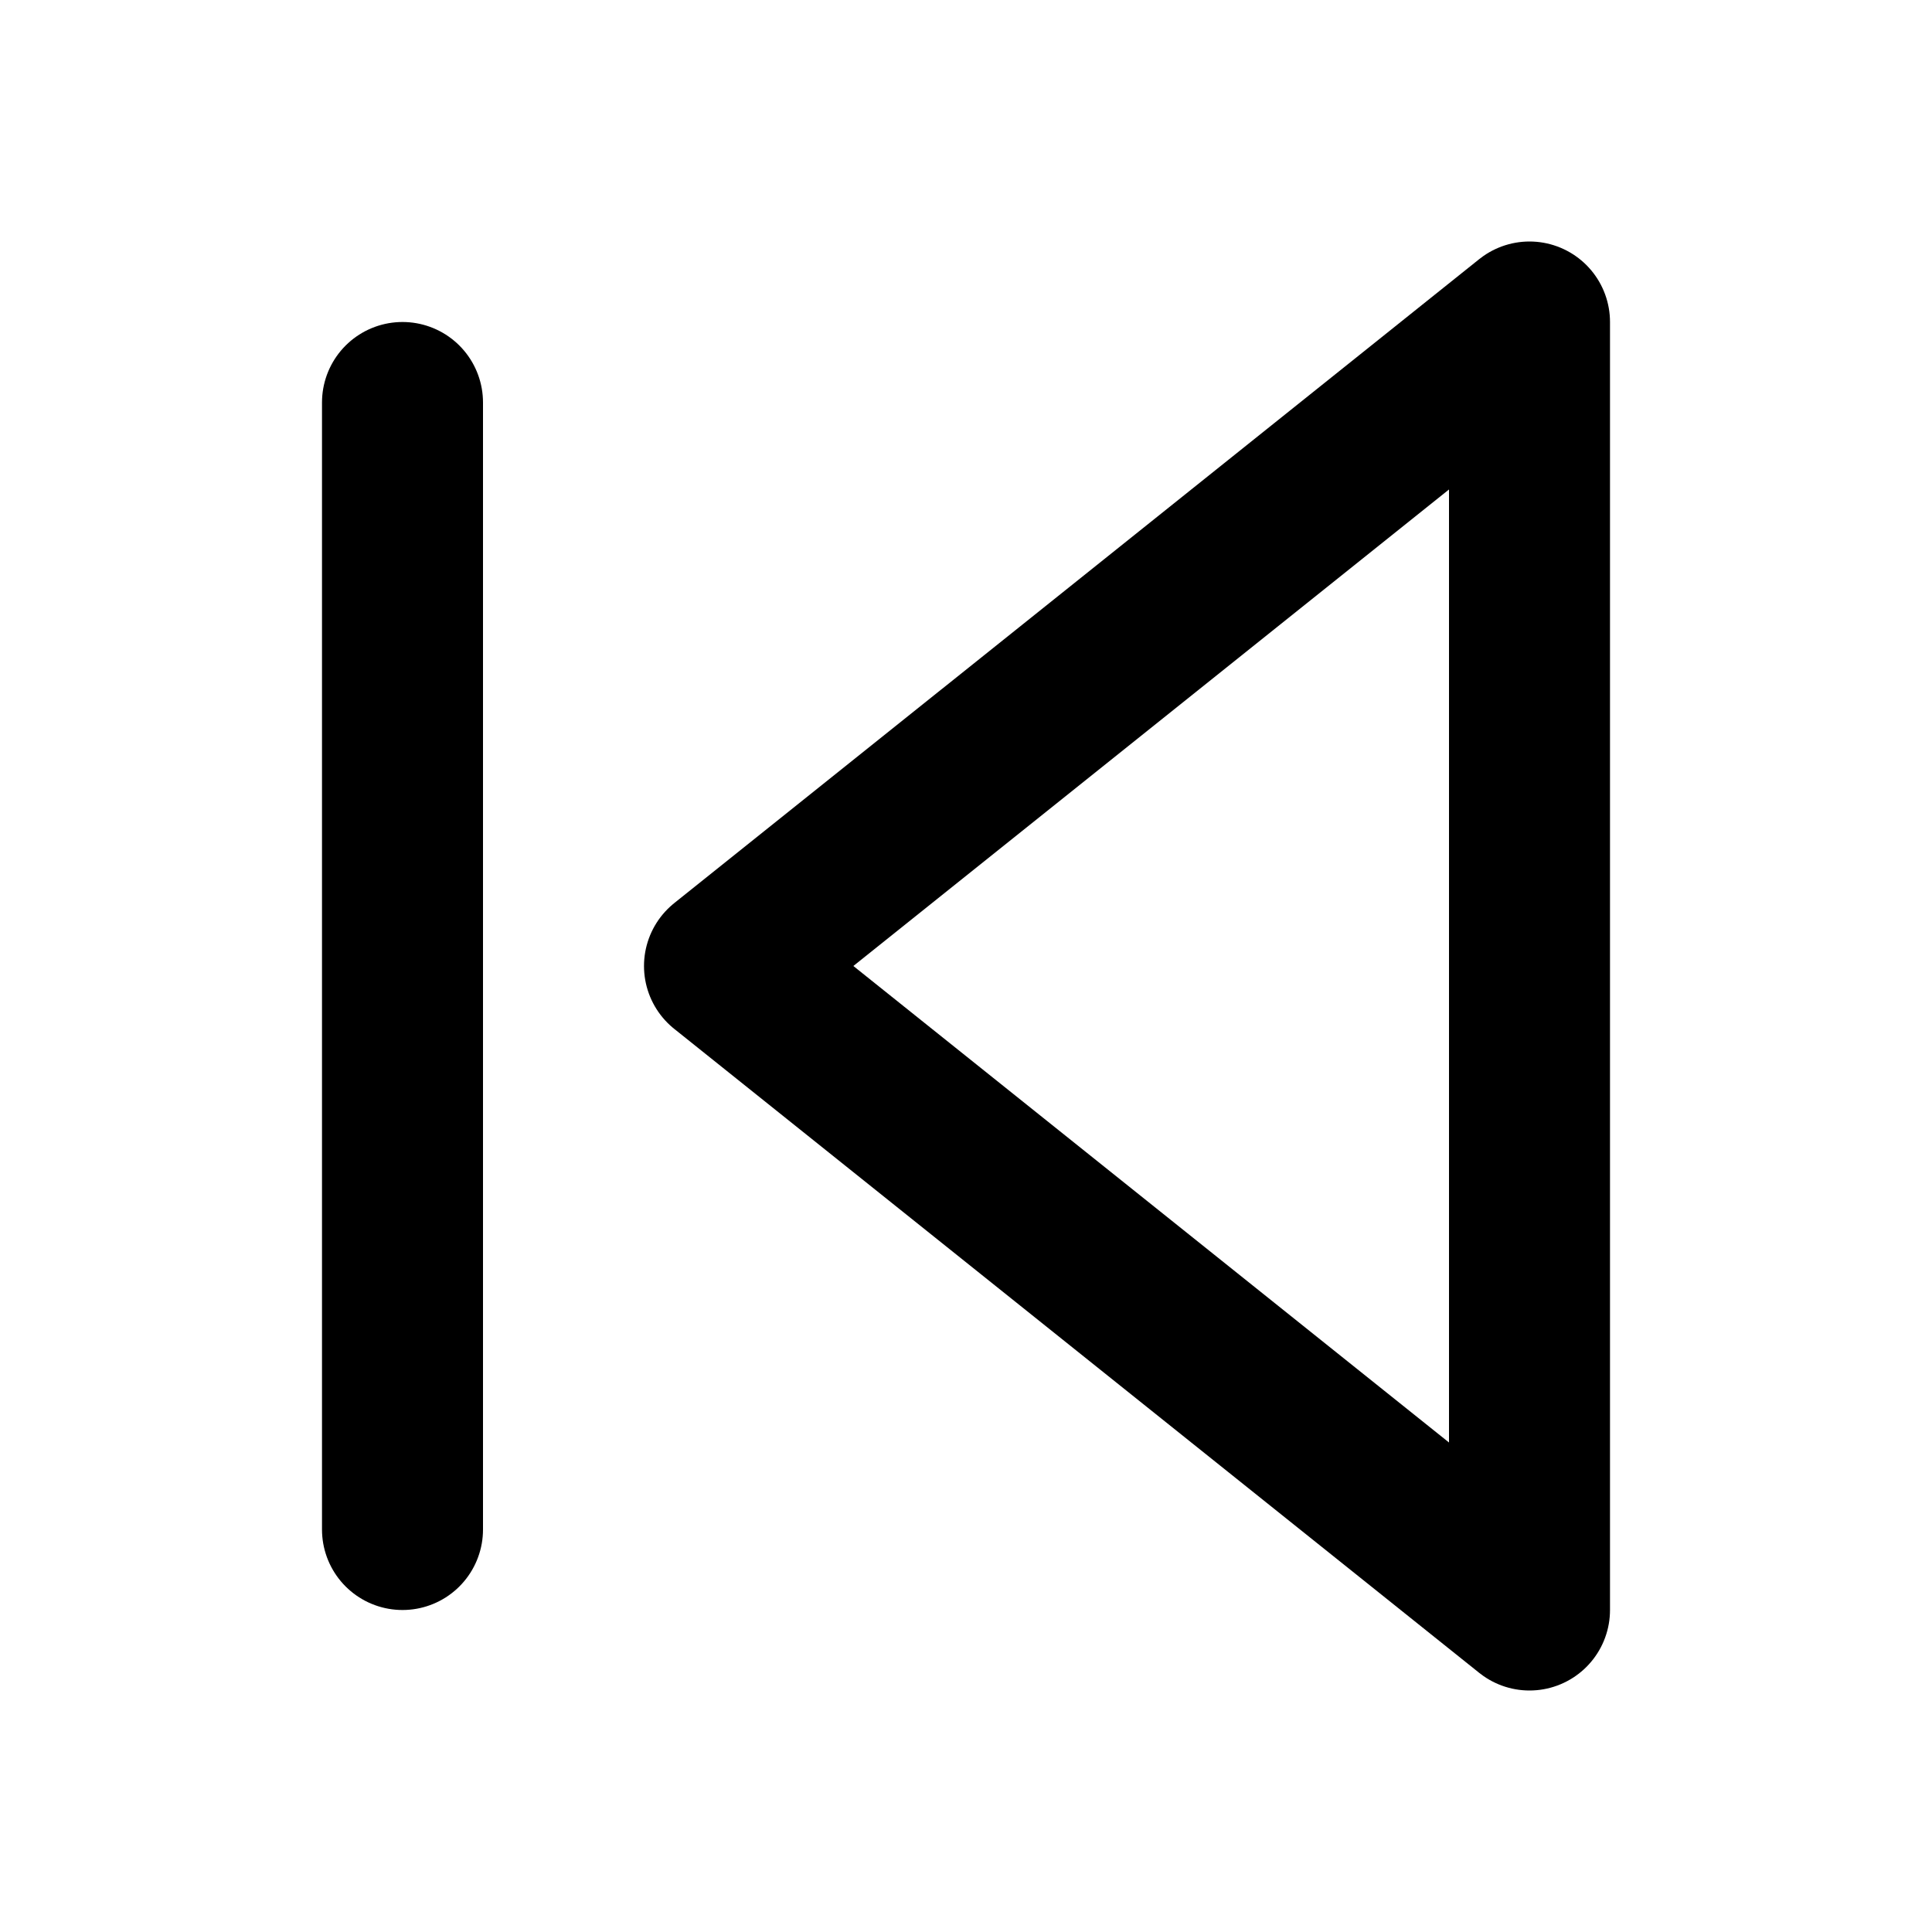
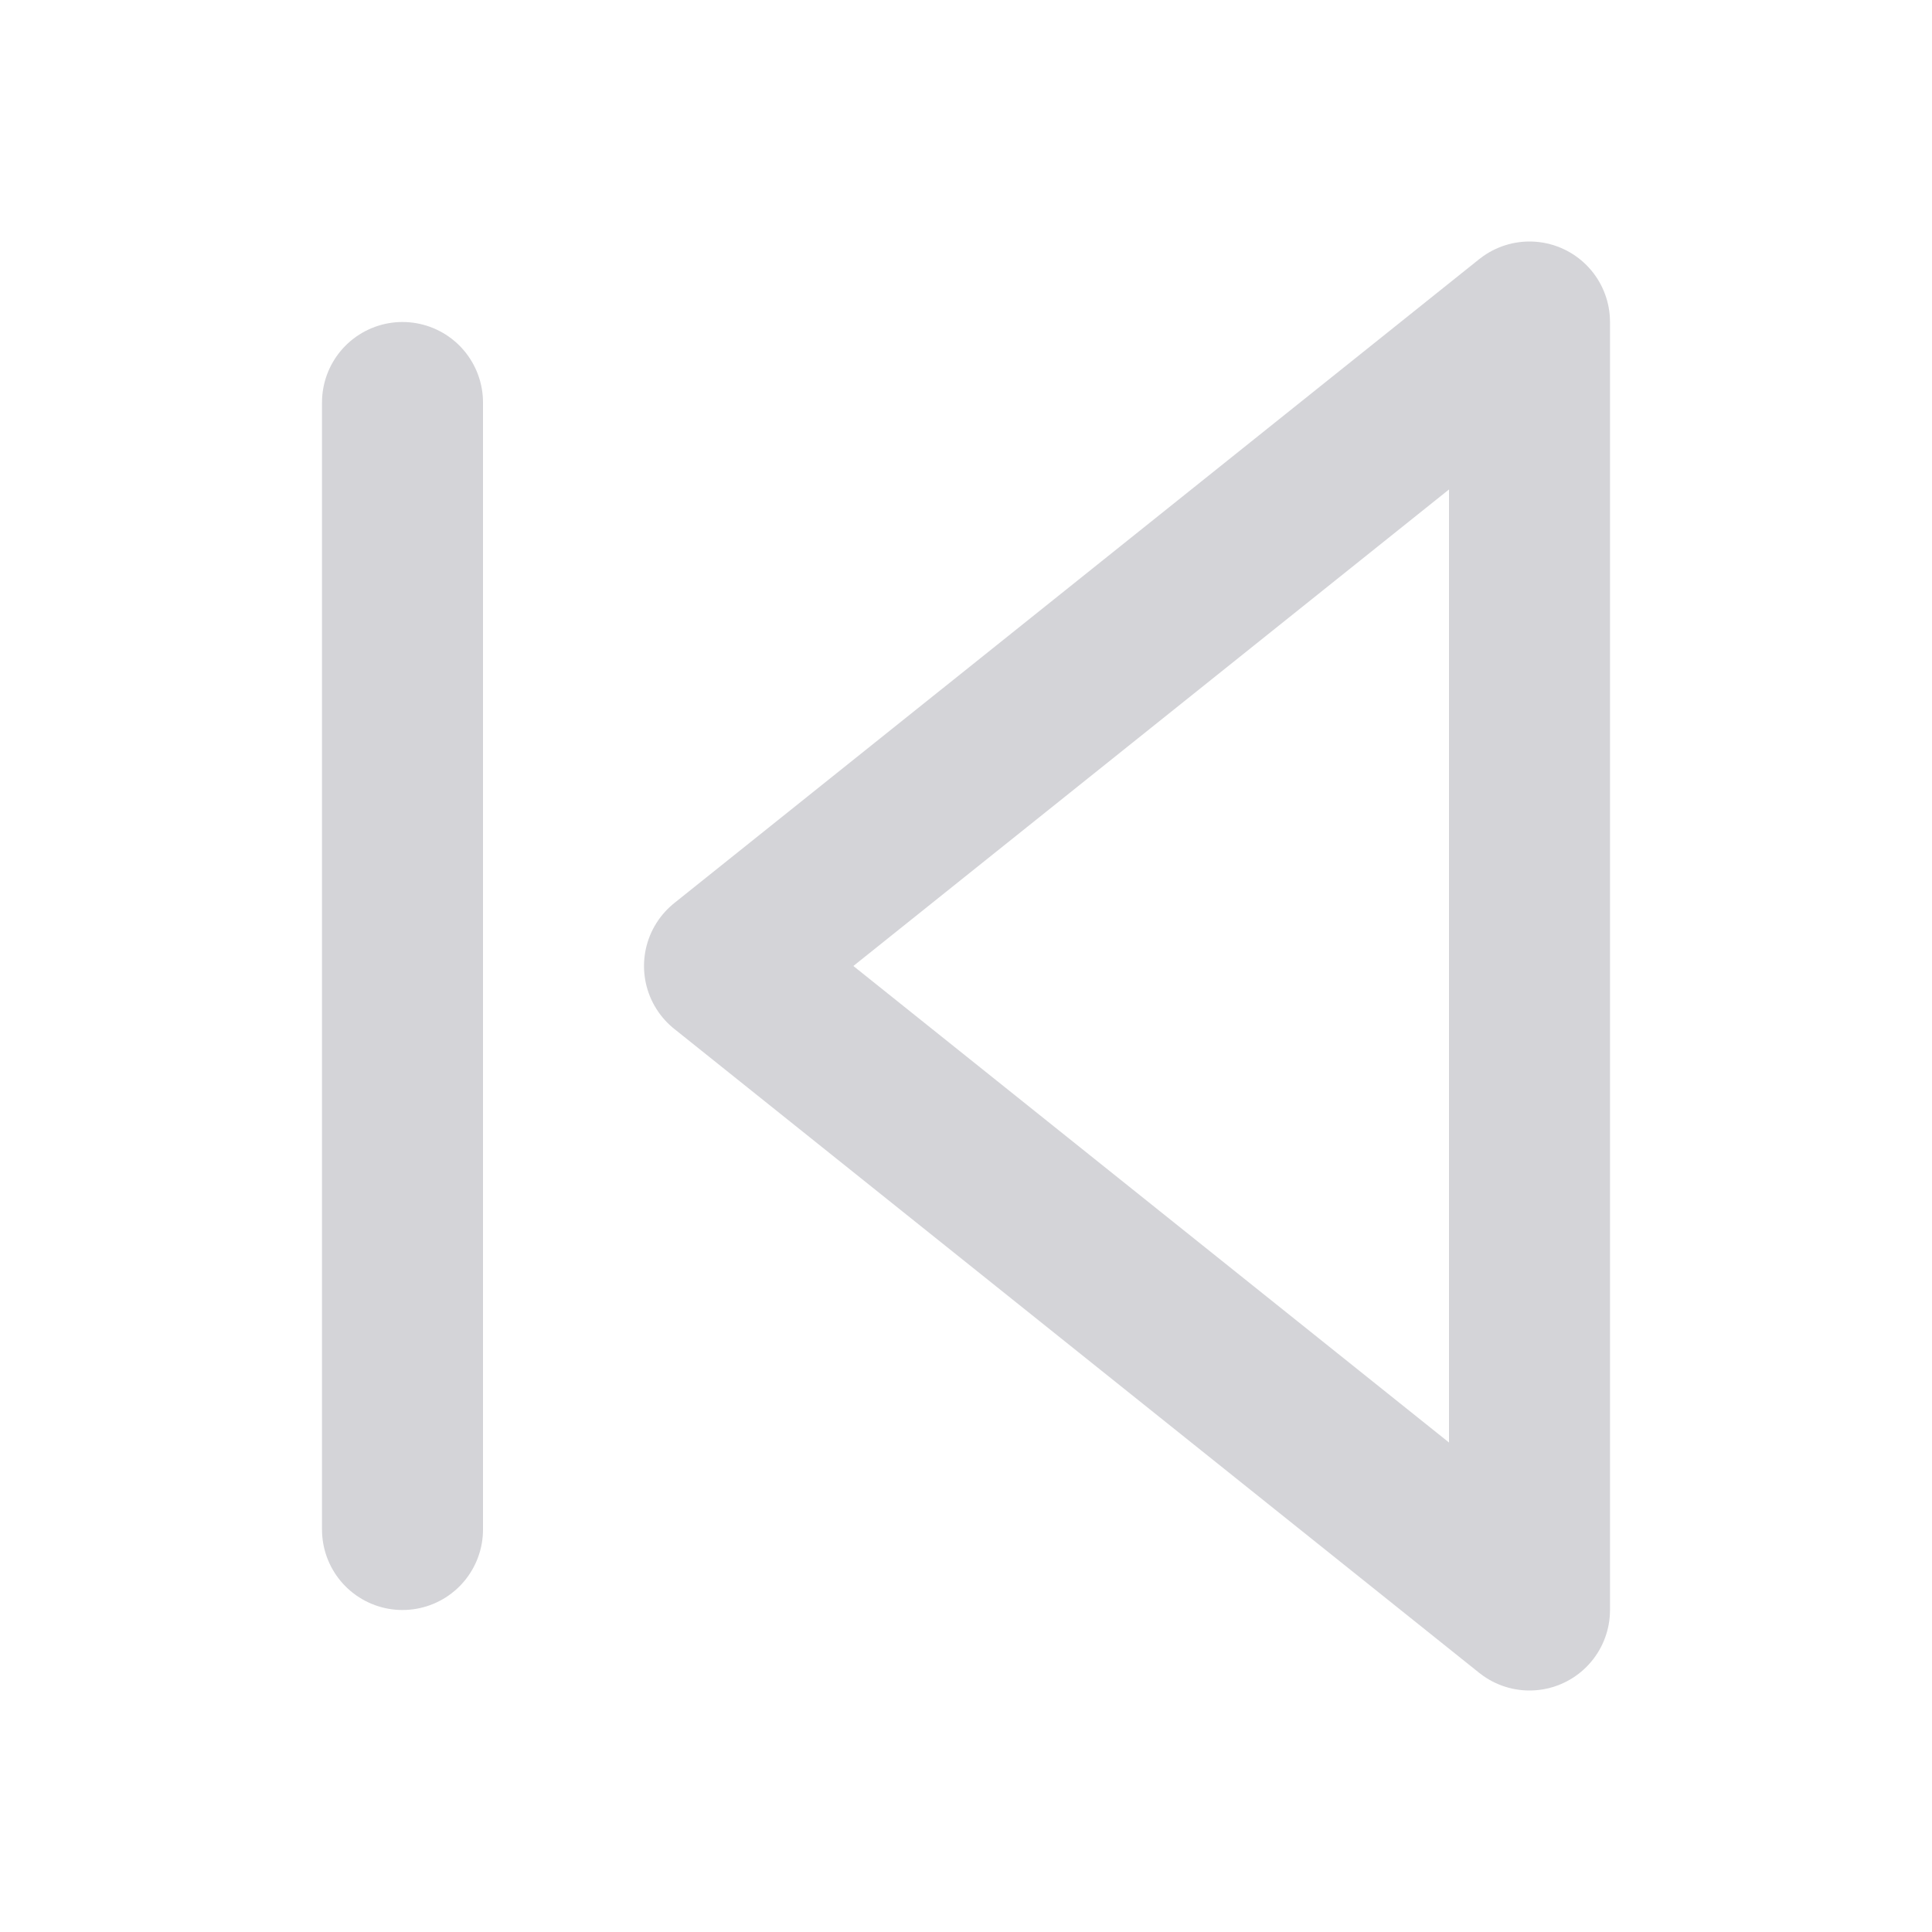
- <svg xmlns="http://www.w3.org/2000/svg" width="24" height="24" viewBox="0 0 24 24" fill="none" stroke="currentColor" stroke-width="2" stroke-linecap="round" stroke-linejoin="round">
+ <svg xmlns="http://www.w3.org/2000/svg" width="24" height="24" viewBox="0 0 24 24" fill="none" stroke="#d4d4d8" stroke-width="2" stroke-linecap="round" stroke-linejoin="round">
  <polygon points="19 20 9 12 19 4 19 20" />
  <line x1="5" x2="5" y1="19" y2="5" />
</svg>
